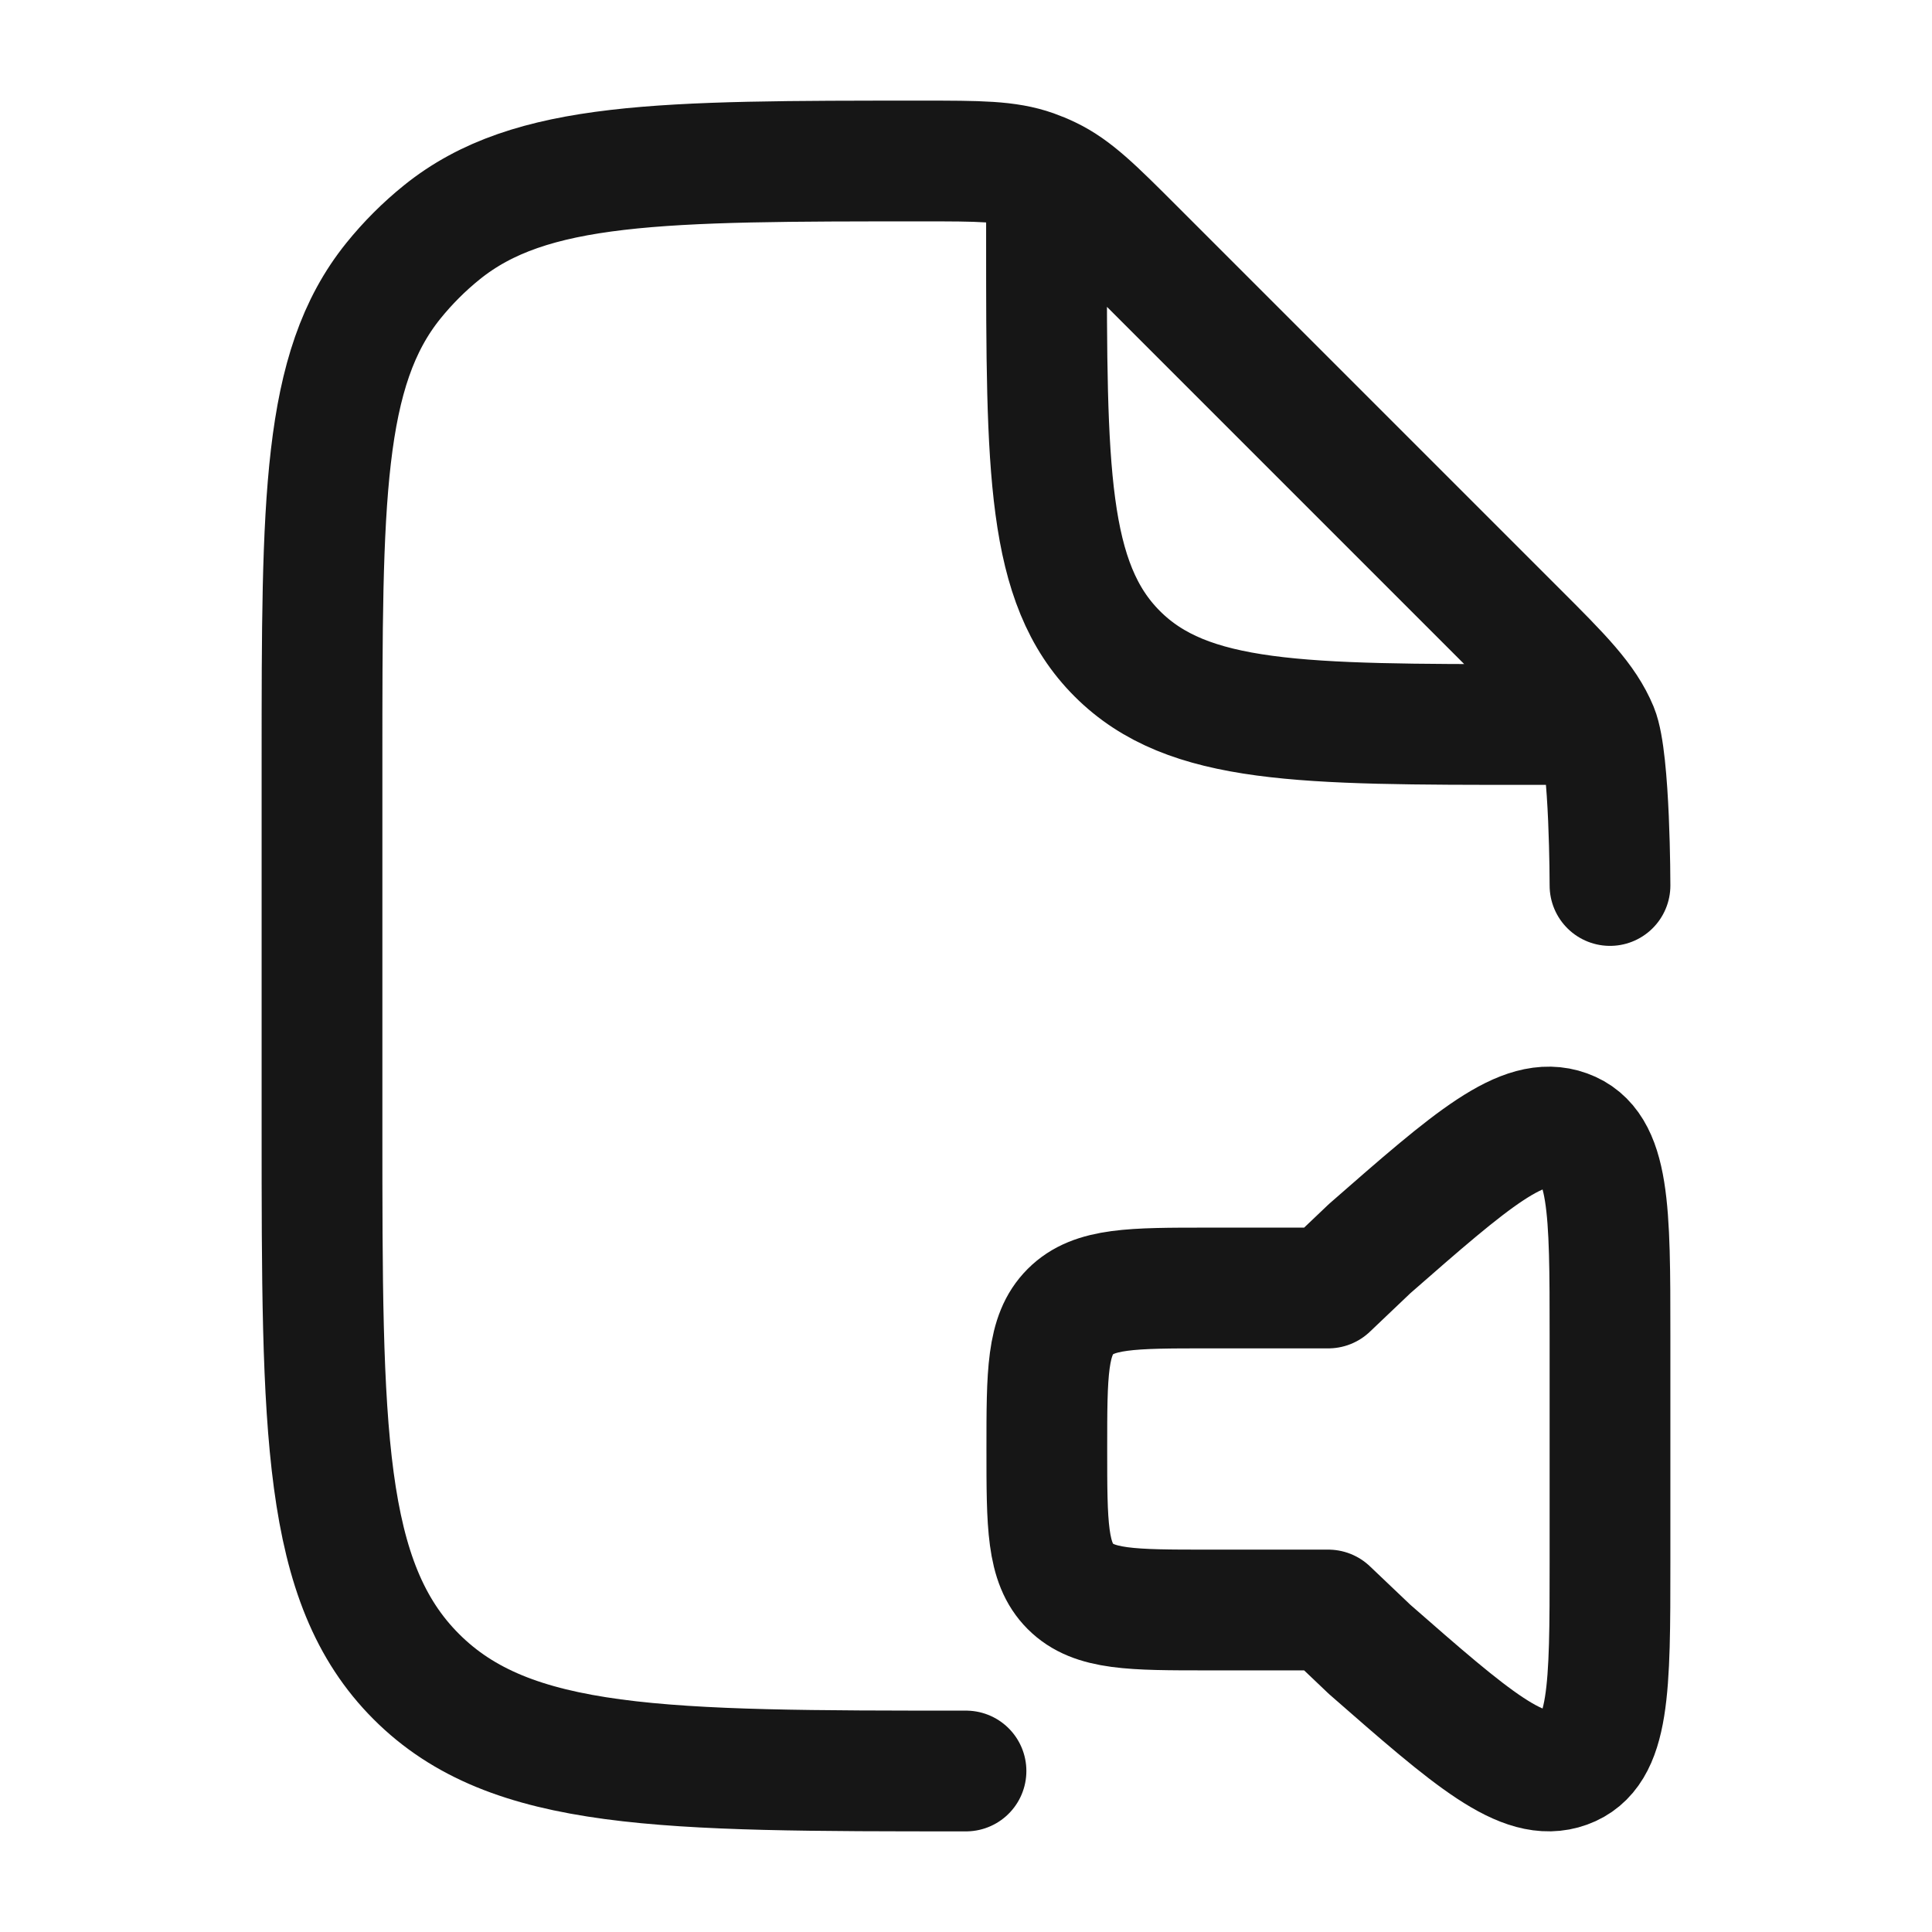
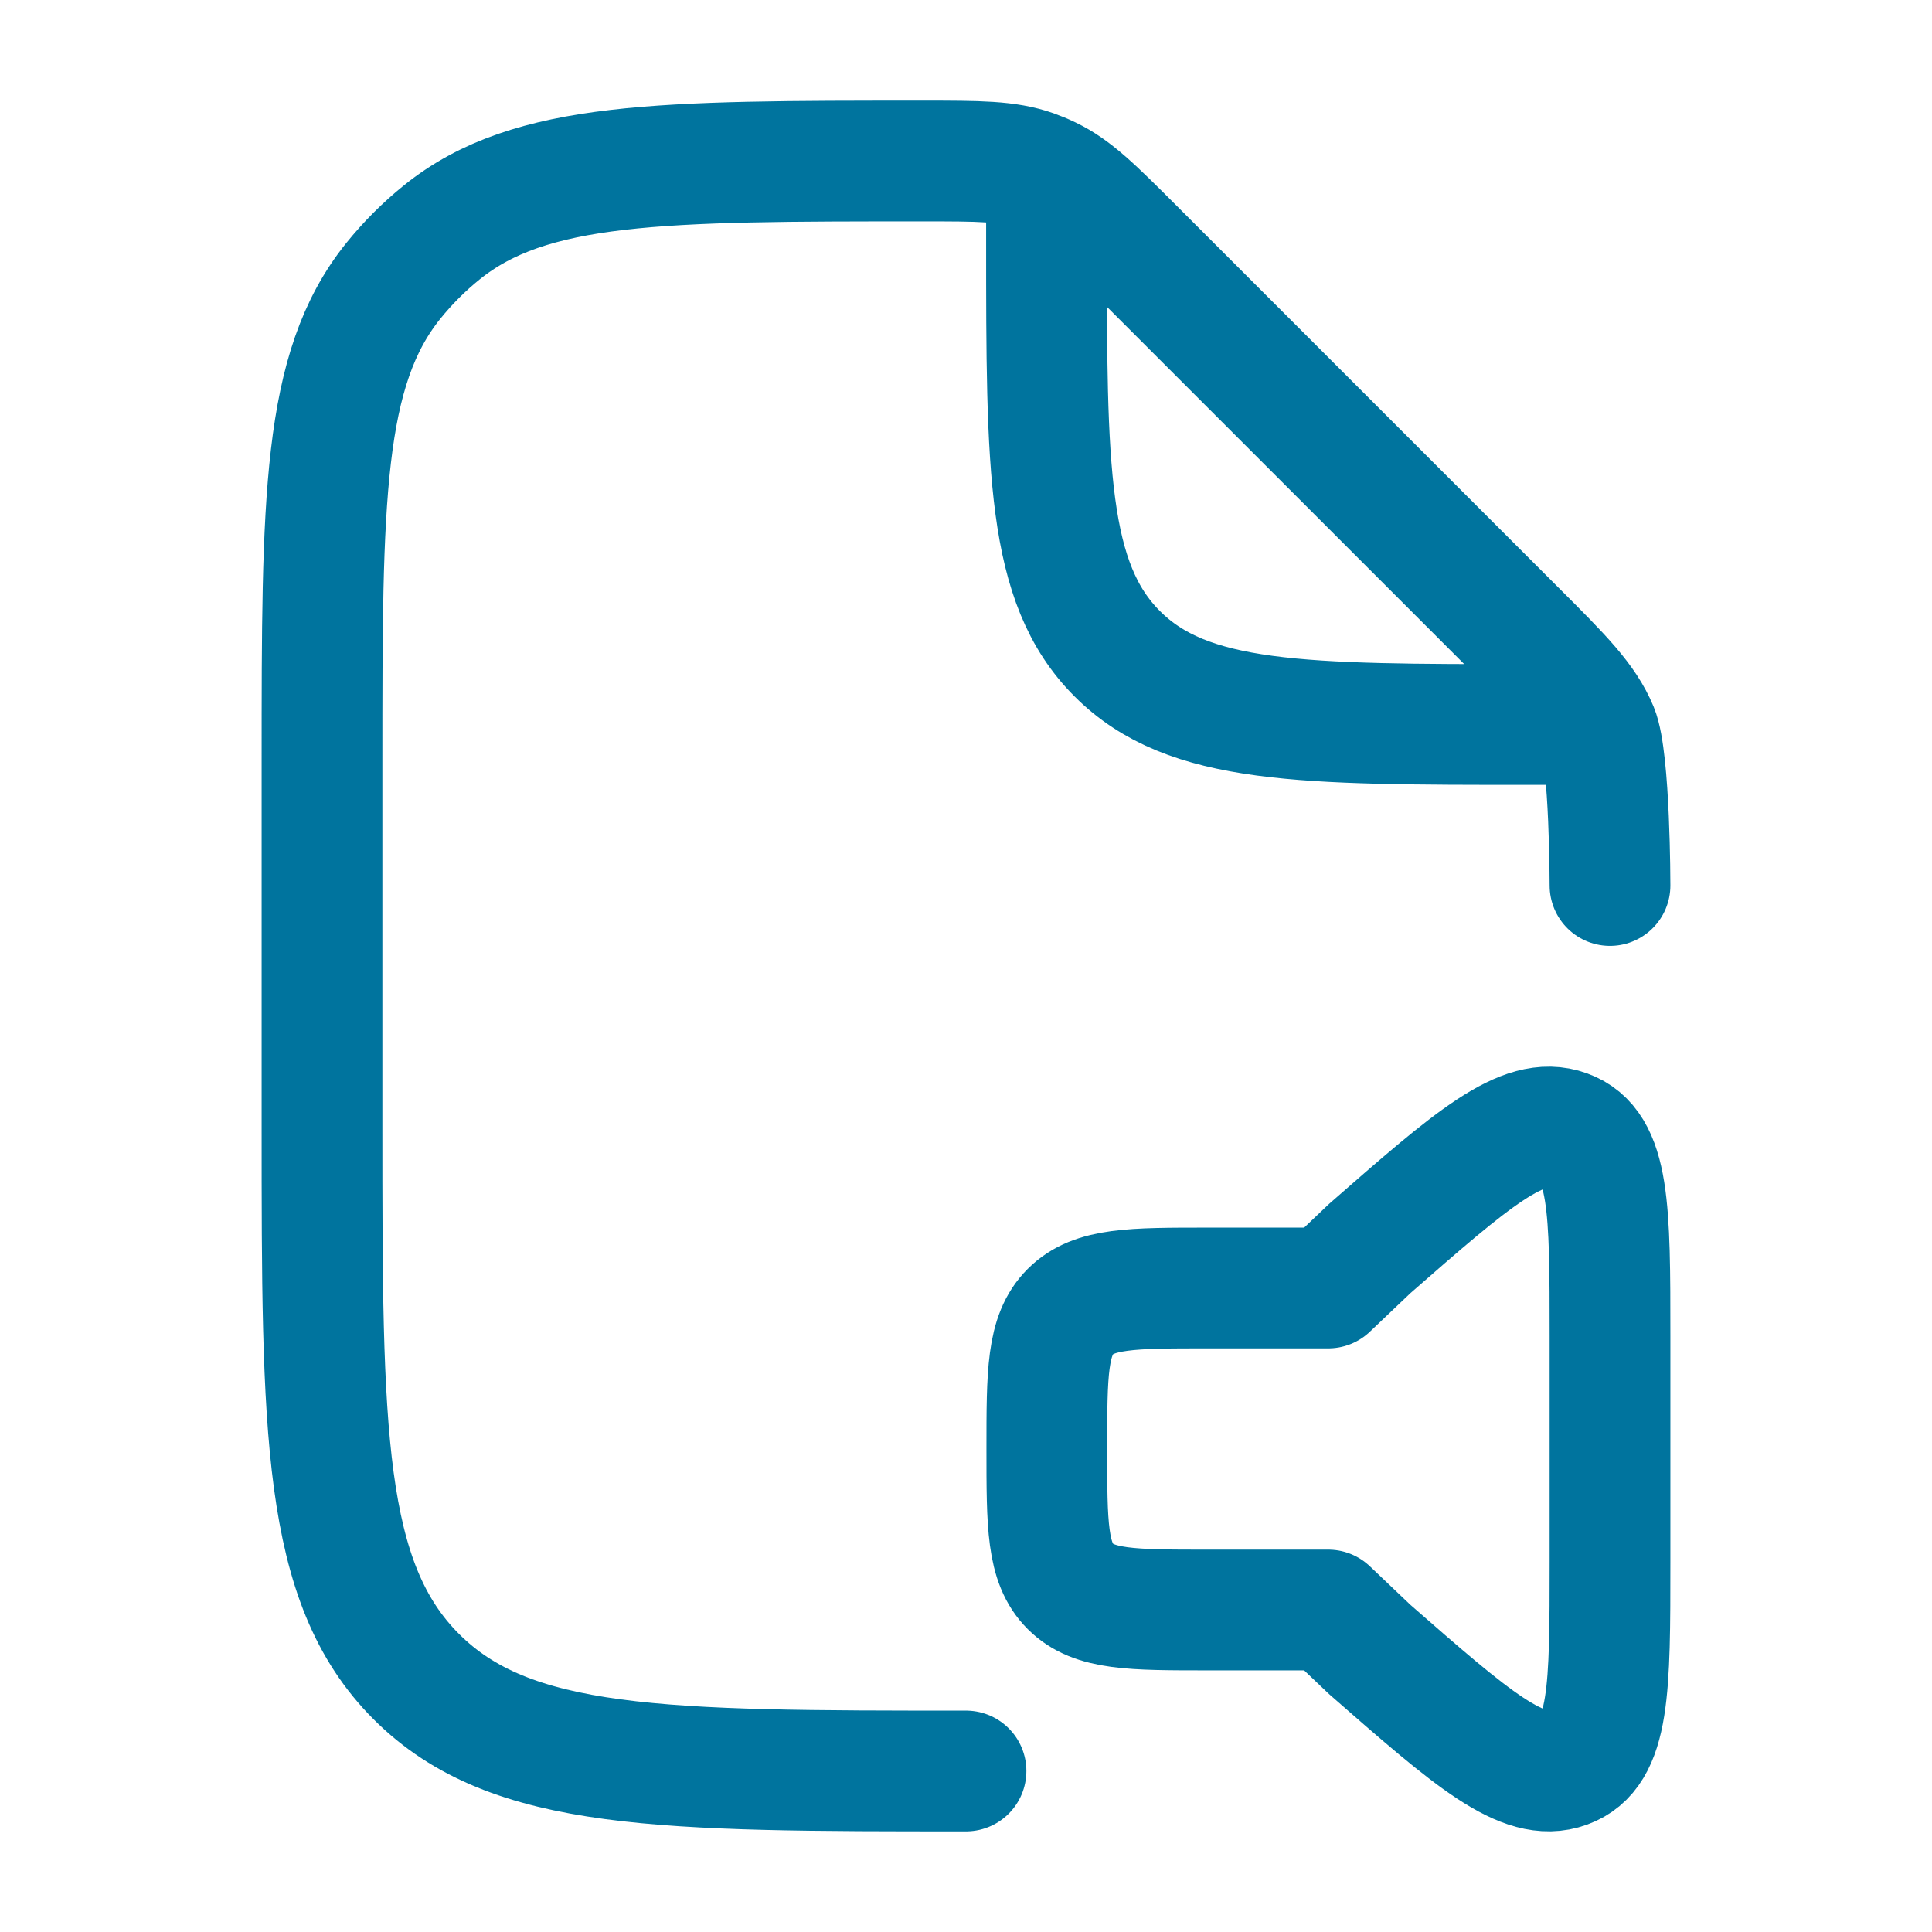
- <svg xmlns="http://www.w3.org/2000/svg" viewBox="0 0 24 24" width="24" height="24" color="#161616" fill="none">
+ <svg xmlns="http://www.w3.org/2000/svg" viewBox="0 0 24 24" width="24" height="24" color="#00749E" fill="none">
  <path d="M20 11C20 11 20 9.431 19.848 9.063C19.695 8.696 19.407 8.406 18.828 7.828L14.092 3.092C13.593 2.593 13.344 2.344 13.034 2.196C12.97 2.165 12.904 2.138 12.837 2.114C12.514 2 12.161 2 11.456 2C8.211 2 6.588 2 5.489 2.886C5.267 3.065 5.065 3.267 4.886 3.489C4 4.588 4 6.211 4 9.456V14C4 17.771 4 19.657 5.172 20.828C6.343 22 8.229 22 12 22M13 2.5V3C13 5.828 13 7.243 13.879 8.121C14.757 9 16.172 9 19 9H19.5" stroke="currentColor" stroke-width="1.5" stroke-linecap="round" stroke-linejoin="round" />
  <path d="M20 19.407V16.593C20 15.021 20 14.234 19.46 14.039C18.92 13.843 18.285 14.399 17.014 15.511L16.5 16H15.004C14.061 16 13.59 16 13.297 16.293C13.004 16.586 13.004 17.057 13.004 18C13.004 18.943 13.004 19.414 13.297 19.707C13.59 20 14.061 20 15.004 20H16.5L17.014 20.489C18.285 21.601 18.92 22.157 19.46 21.961C20 21.766 20 20.979 20 19.407Z" stroke="currentColor" stroke-width="1.5" stroke-linecap="round" stroke-linejoin="round" />
</svg>
